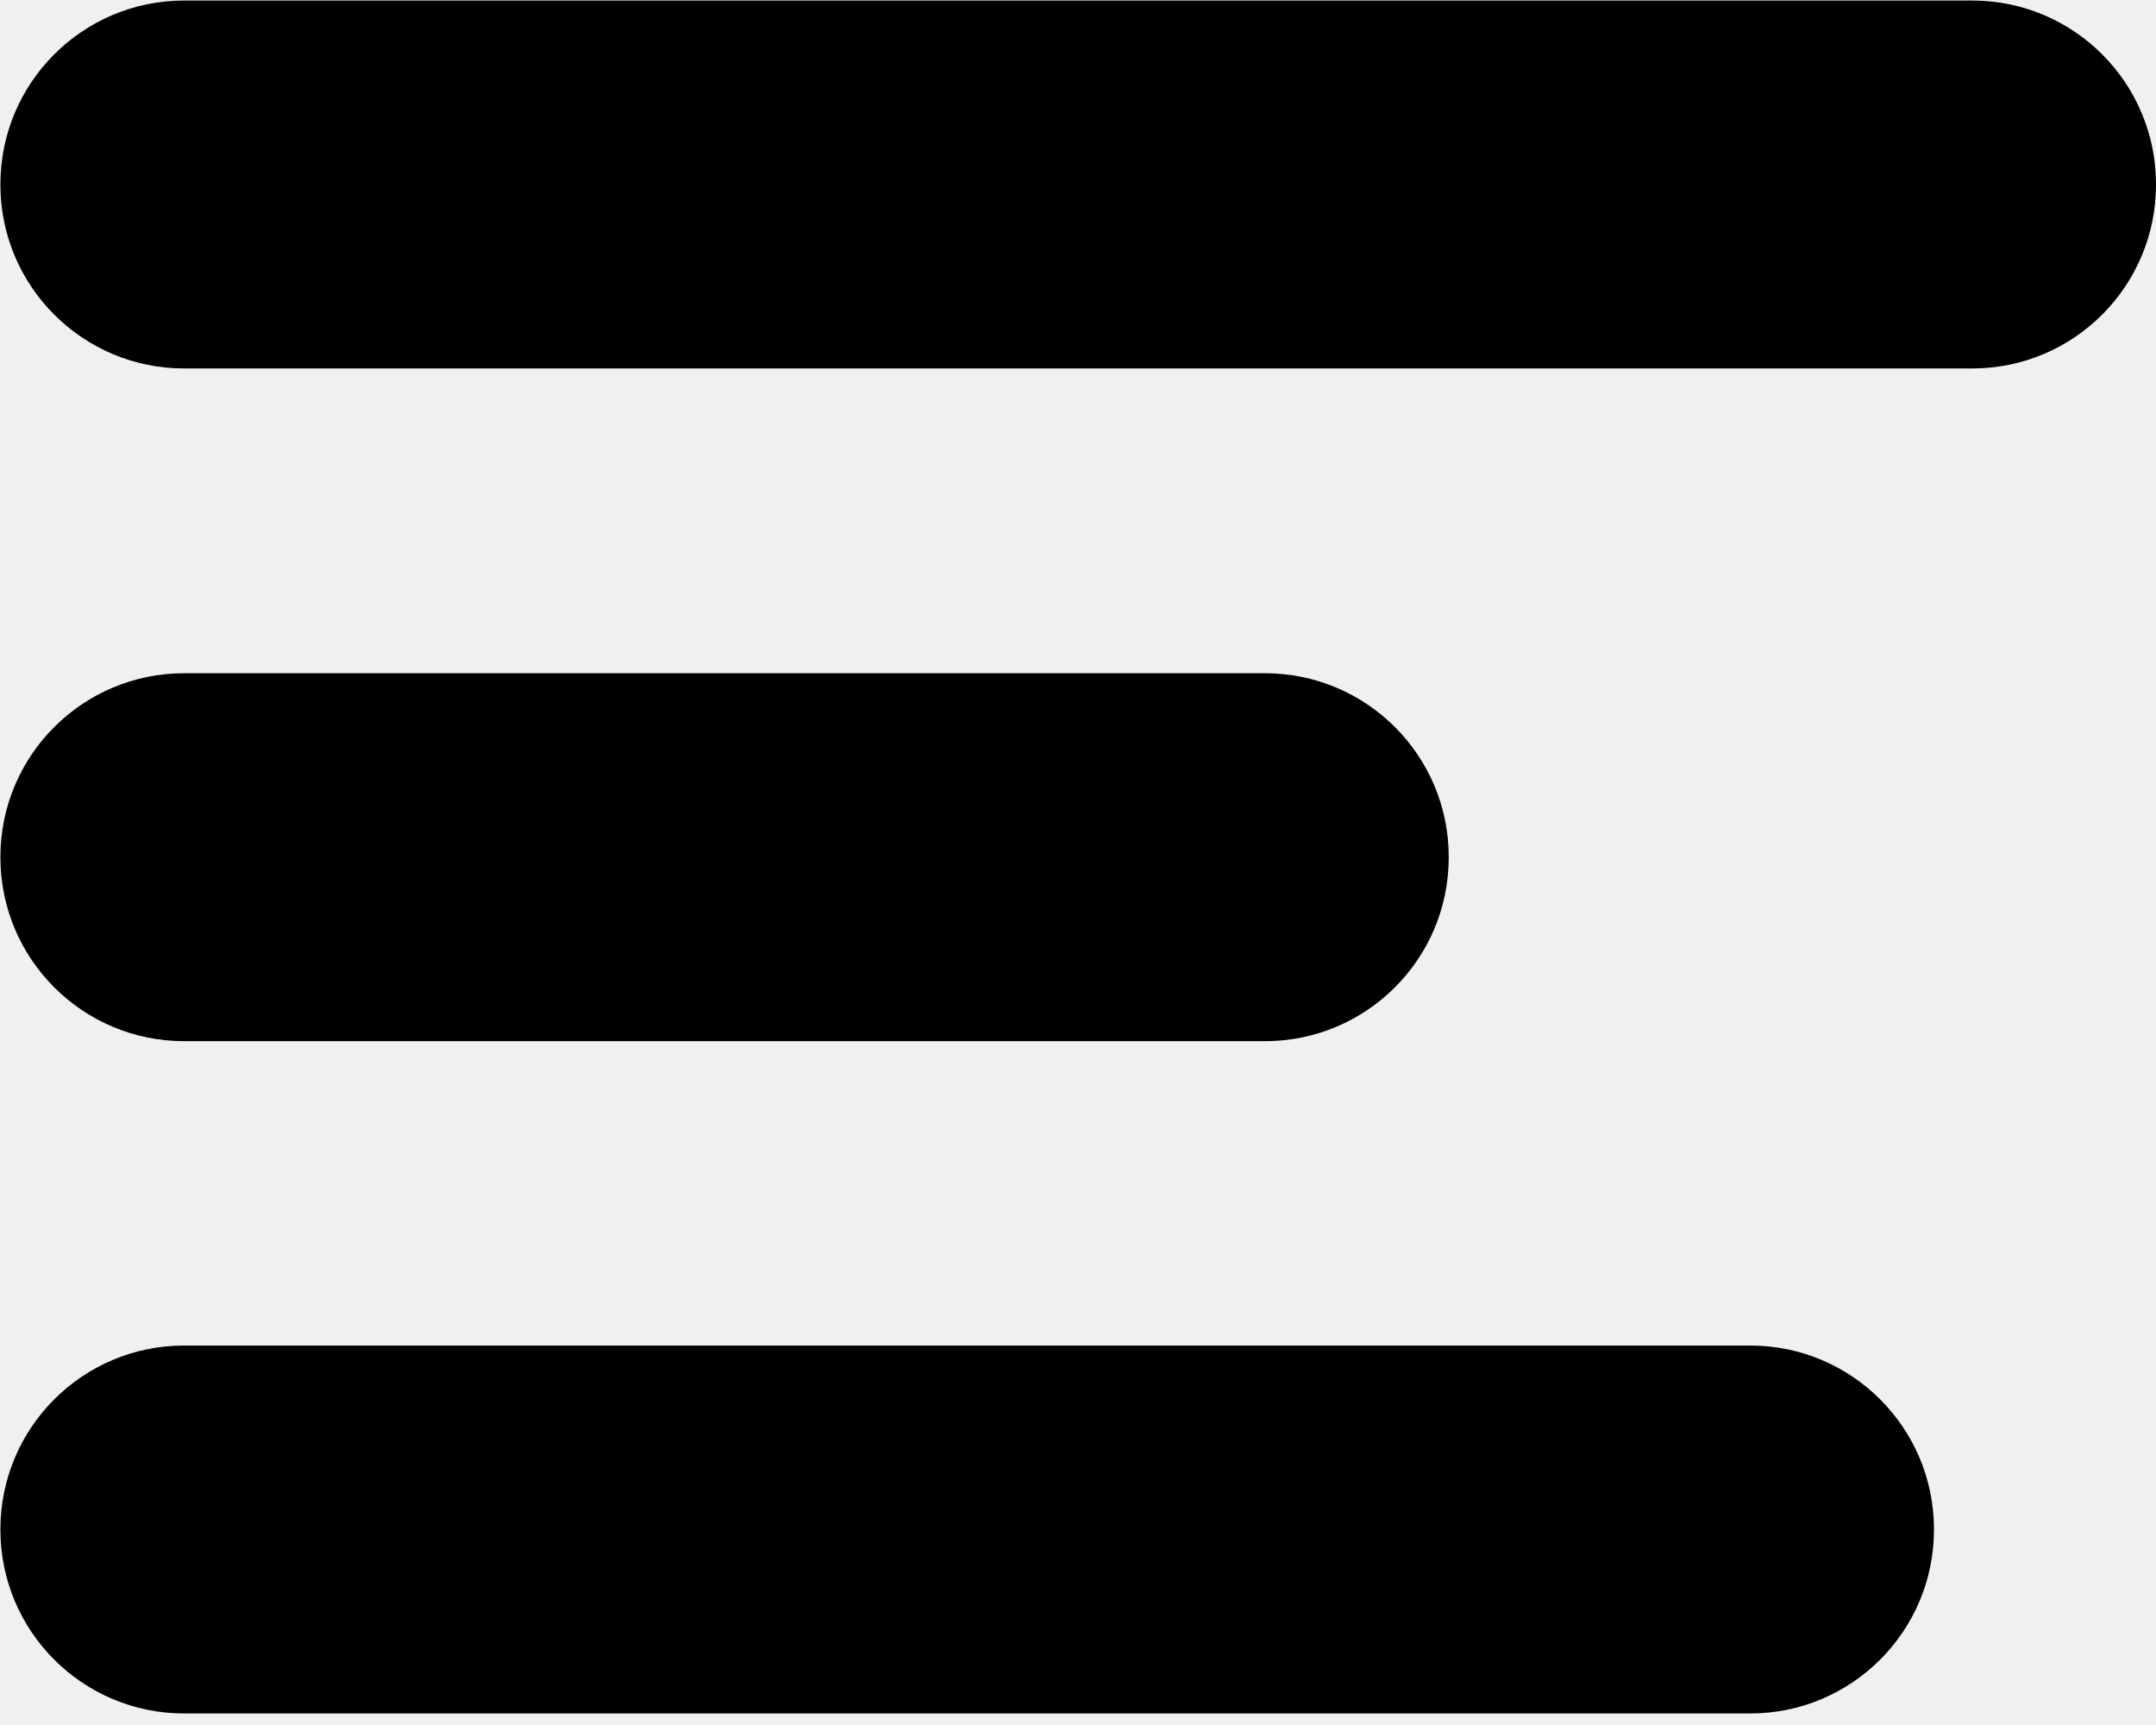
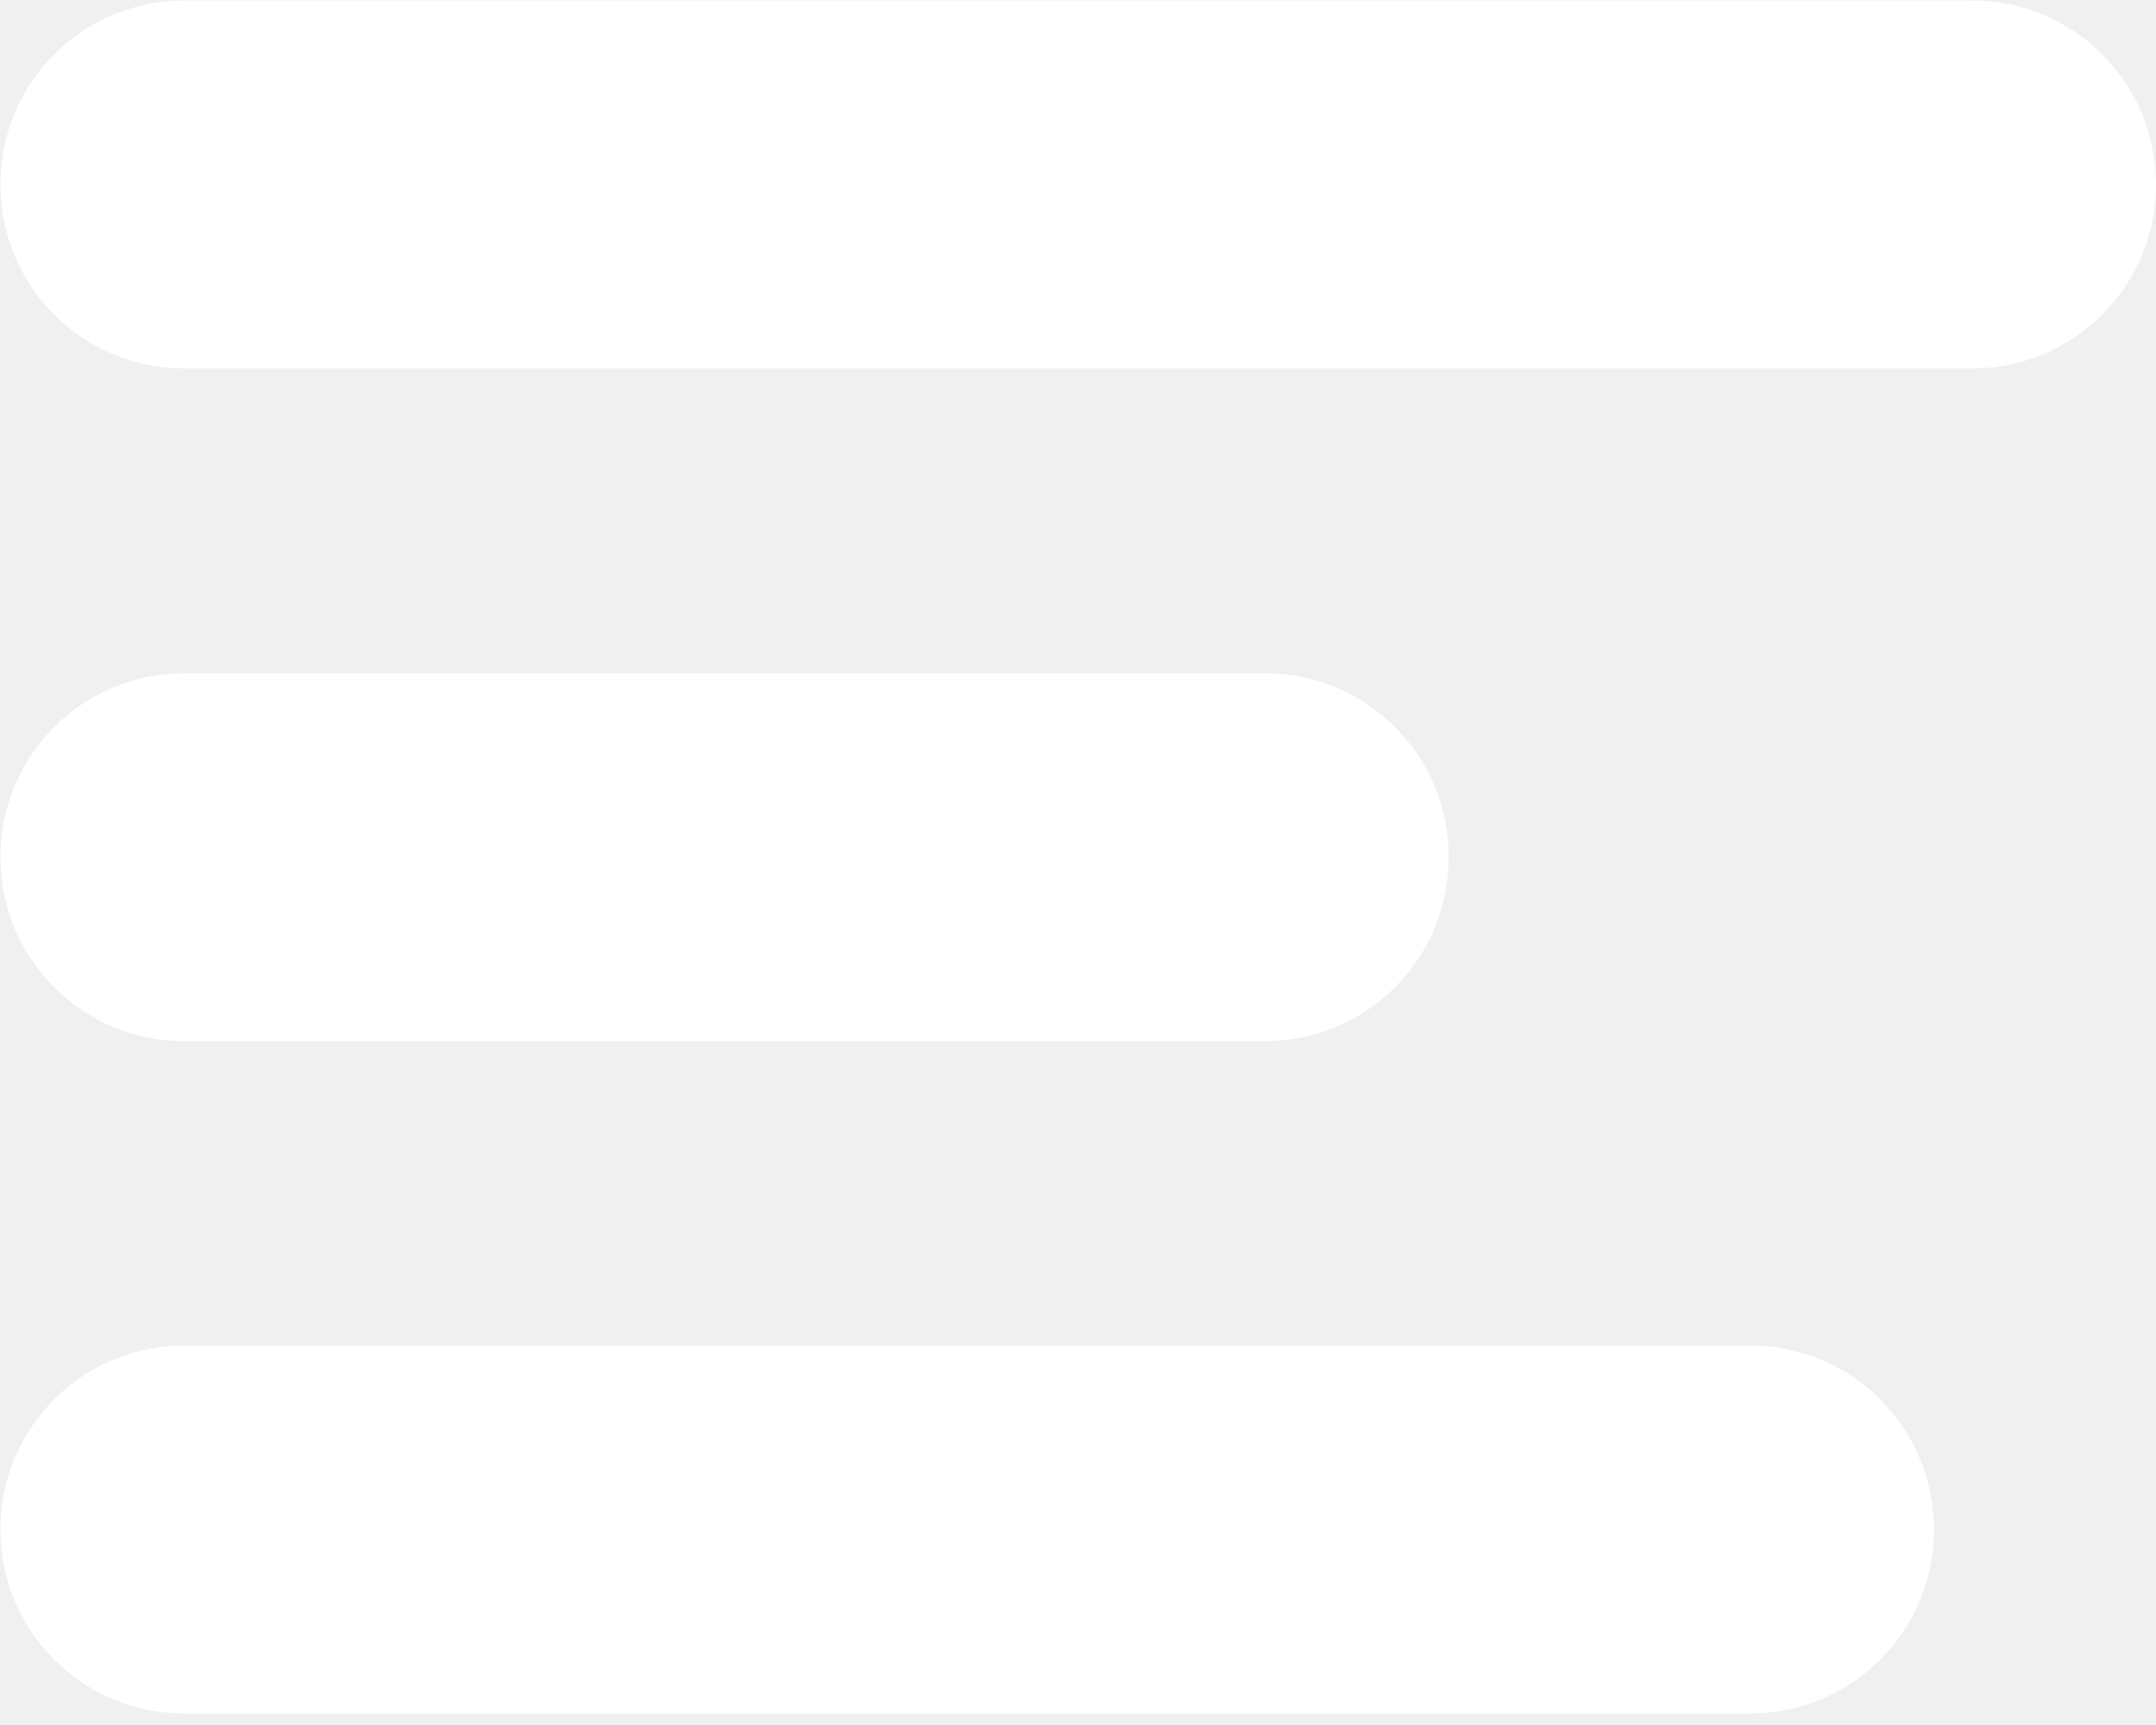
<svg xmlns="http://www.w3.org/2000/svg" width="20" height="16" viewBox="0 0 5.292 4.233" version="1.1" id="svg8">
  <style id="style833" />
  <defs id="defs2" />
  <g id="layer1">
-     <rect style="fill:#000000;stroke-width:18.073;stroke:none" id="rect835" width="5.291" height="0.903" x="0.001" y="0.001" ry="0.451" />
-     <rect style="fill:#000000;stroke-width:17.116;stroke:none" id="rect835-3" width="4.746" height="0.903" x="0.001" y="3.302" ry="0.451" />
-     <rect style="fill:#000000;stroke-width:14.814;stroke:none" id="rect835-5" width="3.555" height="0.903" x="0.001" y="1.652" ry="0.451" />
+     <rect style="fill:#ffffff;stroke-width:18.073;stroke:none" id="rect835" width="5.291" height="0.903" x="0.001" y="0.001" ry="0.451" />
+     <rect style="fill:#ffffff;stroke-width:17.116;stroke:none" id="rect835-3" width="4.746" height="0.903" x="0.001" y="3.302" ry="0.451" />
+     <rect style="fill:#ffffff;stroke-width:14.814;stroke:none" id="rect835-5" width="3.555" height="0.903" x="0.001" y="1.652" ry="0.451" />
  </g>
</svg>
